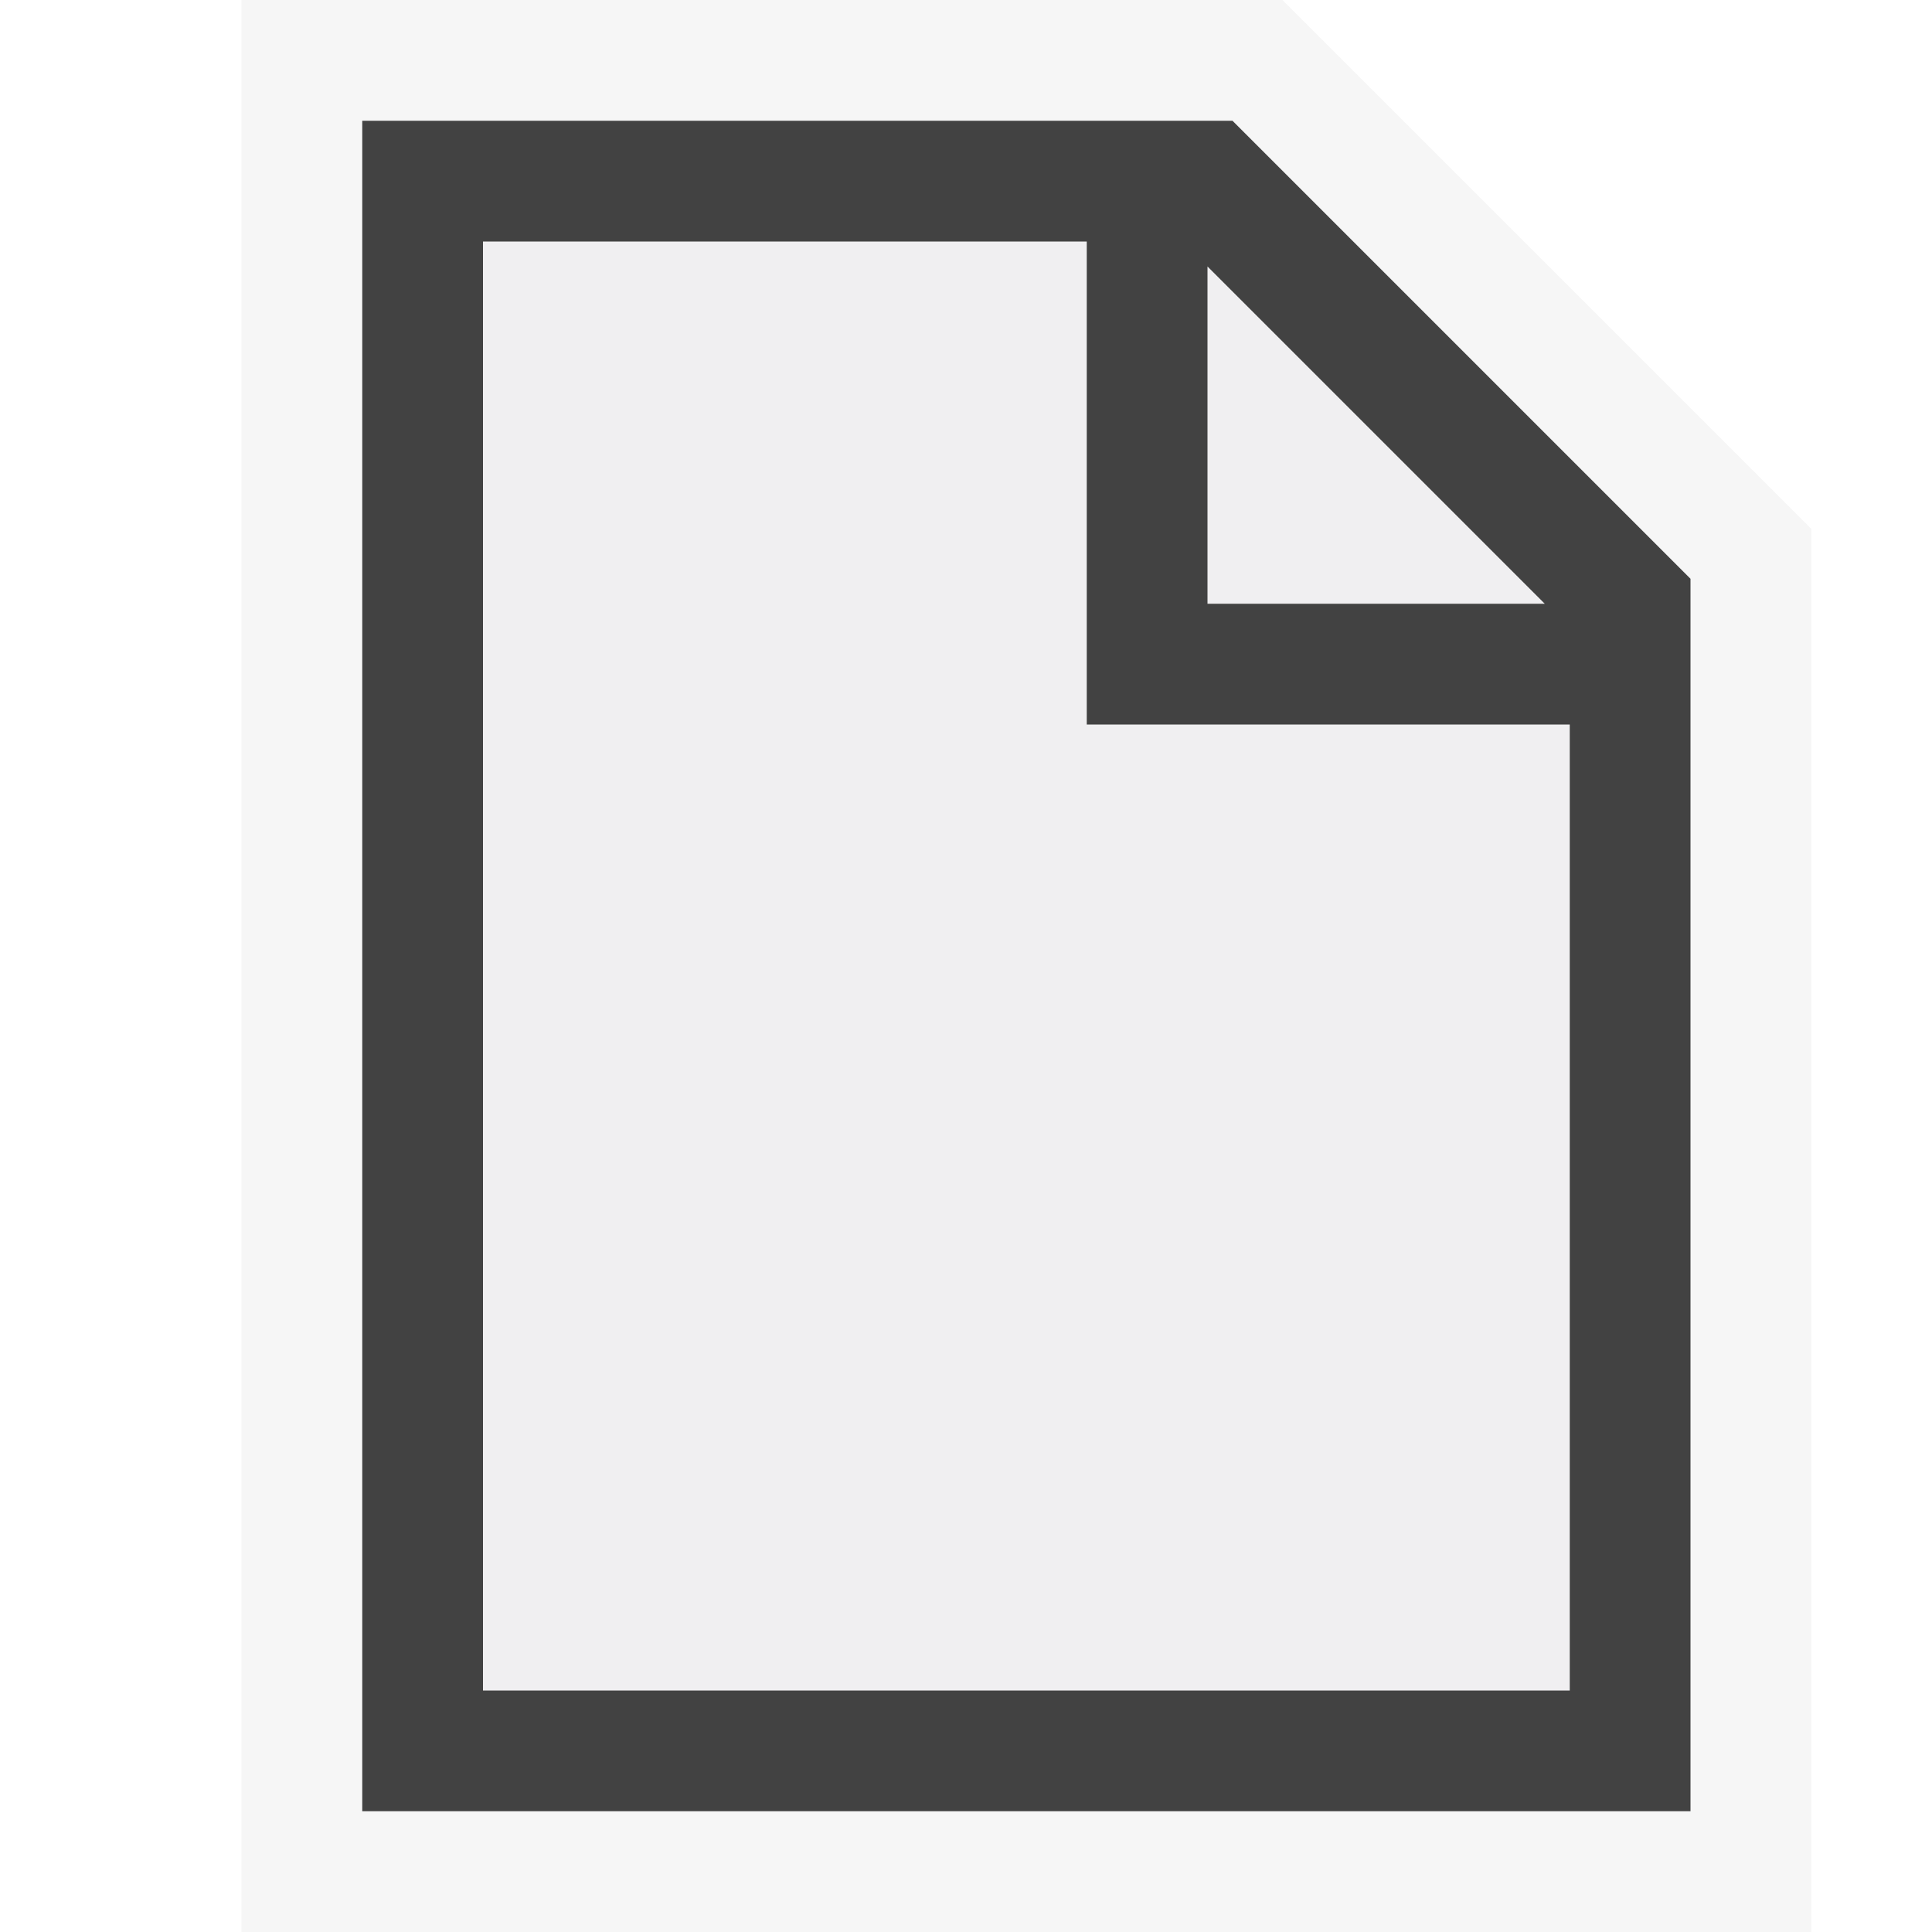
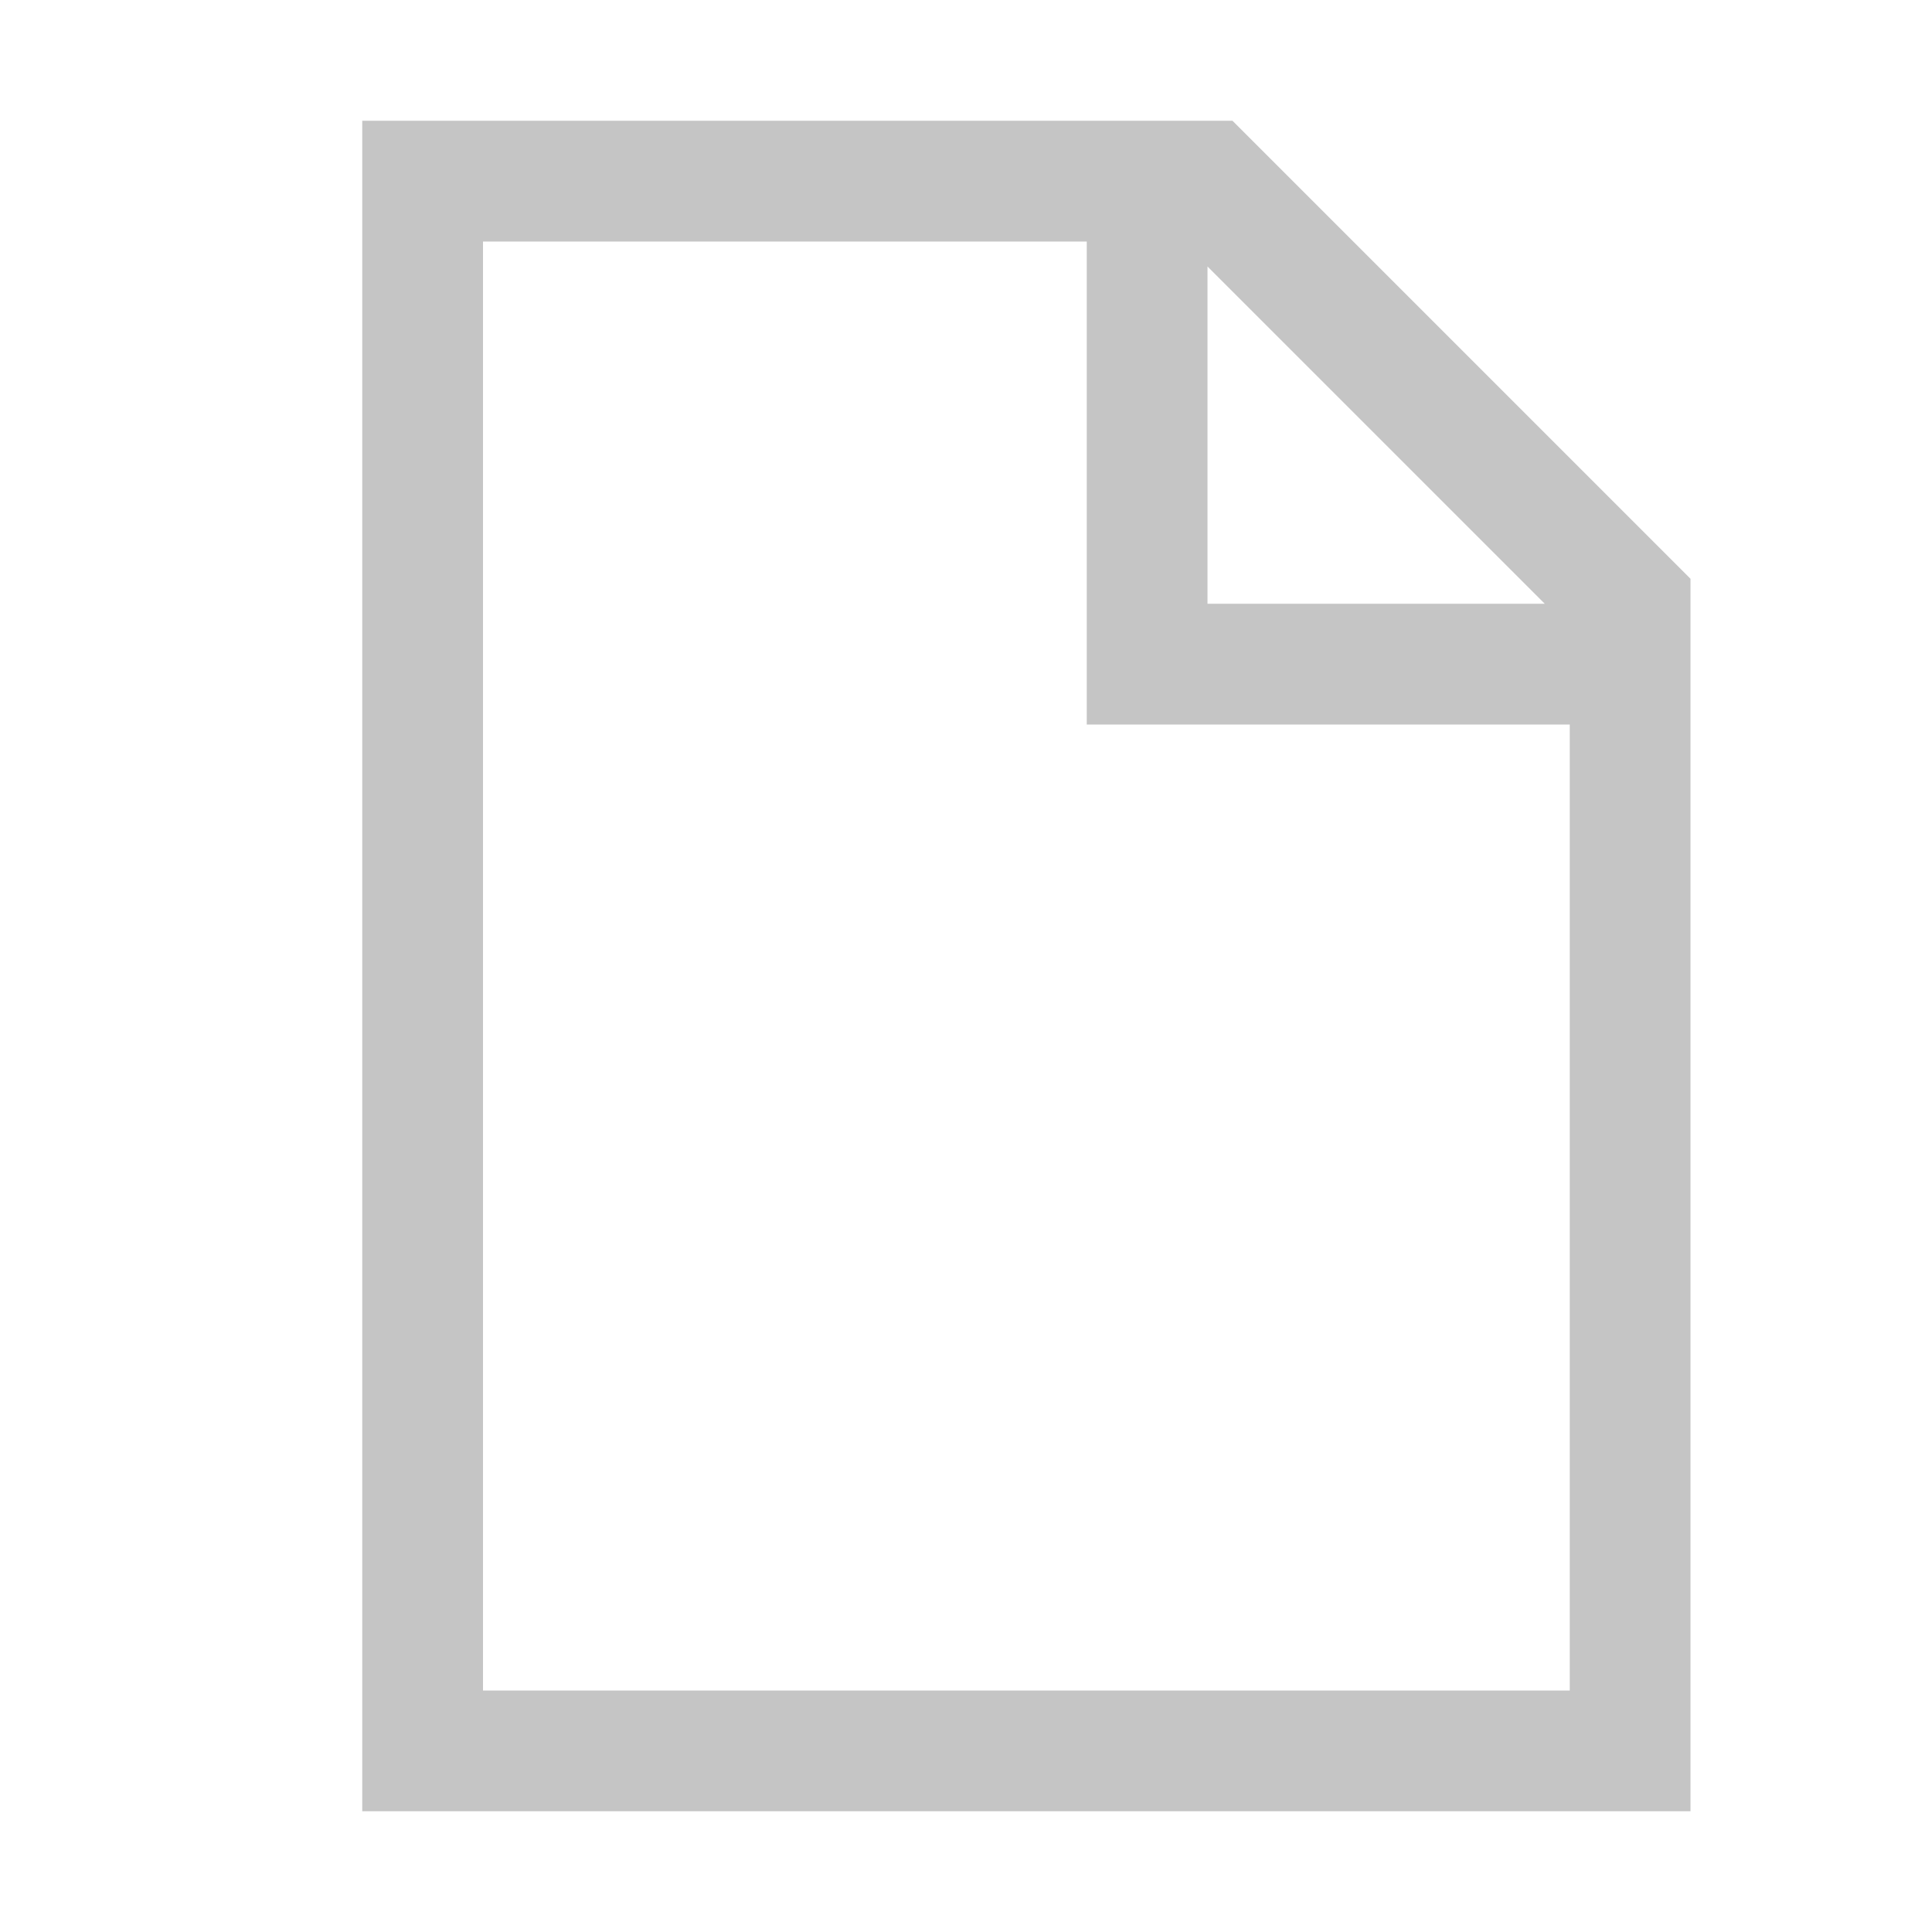
- <svg xmlns="http://www.w3.org/2000/svg" viewBox="0 0 16 16">
-   <style>.icon-canvas-transparent{opacity:0;fill:#f6f6f6}.icon-vs-out{fill:#f6f6f6}.icon-vs-bg{fill:#424242}.icon-vs-fg{fill:#f0eff1}</style>
-   <path class="icon-canvas-transparent" d="M16 16H0V0h16v16z" id="canvas" />
-   <path class="icon-vs-out" d="M15 16H2V0h8.621L15 4.379V16z" id="outline" />
-   <path class="icon-vs-fg" d="M13 14H4V2h5v4h4v8zm-3-9V2.207L12.793 5H10z" id="iconFg" />
-   <path class="icon-vs-bg" d="M3 1v14h11V4.793L10.207 1H3zm10 13H4V2h5v4h4v8zm-3-9V2.207L12.793 5H10z" id="iconBg" />
+ <svg xmlns="http://www.w3.org/2000/svg" viewBox="0 0 16 16" enable-background="new 0 0 16 16">
+   <style type="text/css">.icon-canvas-transparent{opacity:0;fill:#F6F6F6;} .icon-vs-out{fill:#F6F6F6;} .icon-vs-bg{fill:#c5c5c5;} .icon-vs-fg_x0020_2{fill:#F0EFF1;}</style>
+   <path class="icon-canvas-transparent" d="M16 16h-16v-16h16v16z" id="canvas" />
+   <path class="icon-vs-out" d="M15 16h-13v-16h8.621l4.379 4.379v11.621z" id="outline" style="display: none;" />
+   <path class="icon-vs-fg_x0020_2" d="M13 14h-9v-12h5v4h4v8zm-3-9v-2.793l2.793 2.793h-2.793z" id="iconFg" style="display: none;" />
+   <path class="icon-vs-bg" d="M3 1v14h11v-10.207l-3.793-3.793h-7.207zm10 13h-9v-12h5v4h4v8zm-3-9v-2.793l2.793 2.793h-2.793z" id="iconBg" />
</svg>
